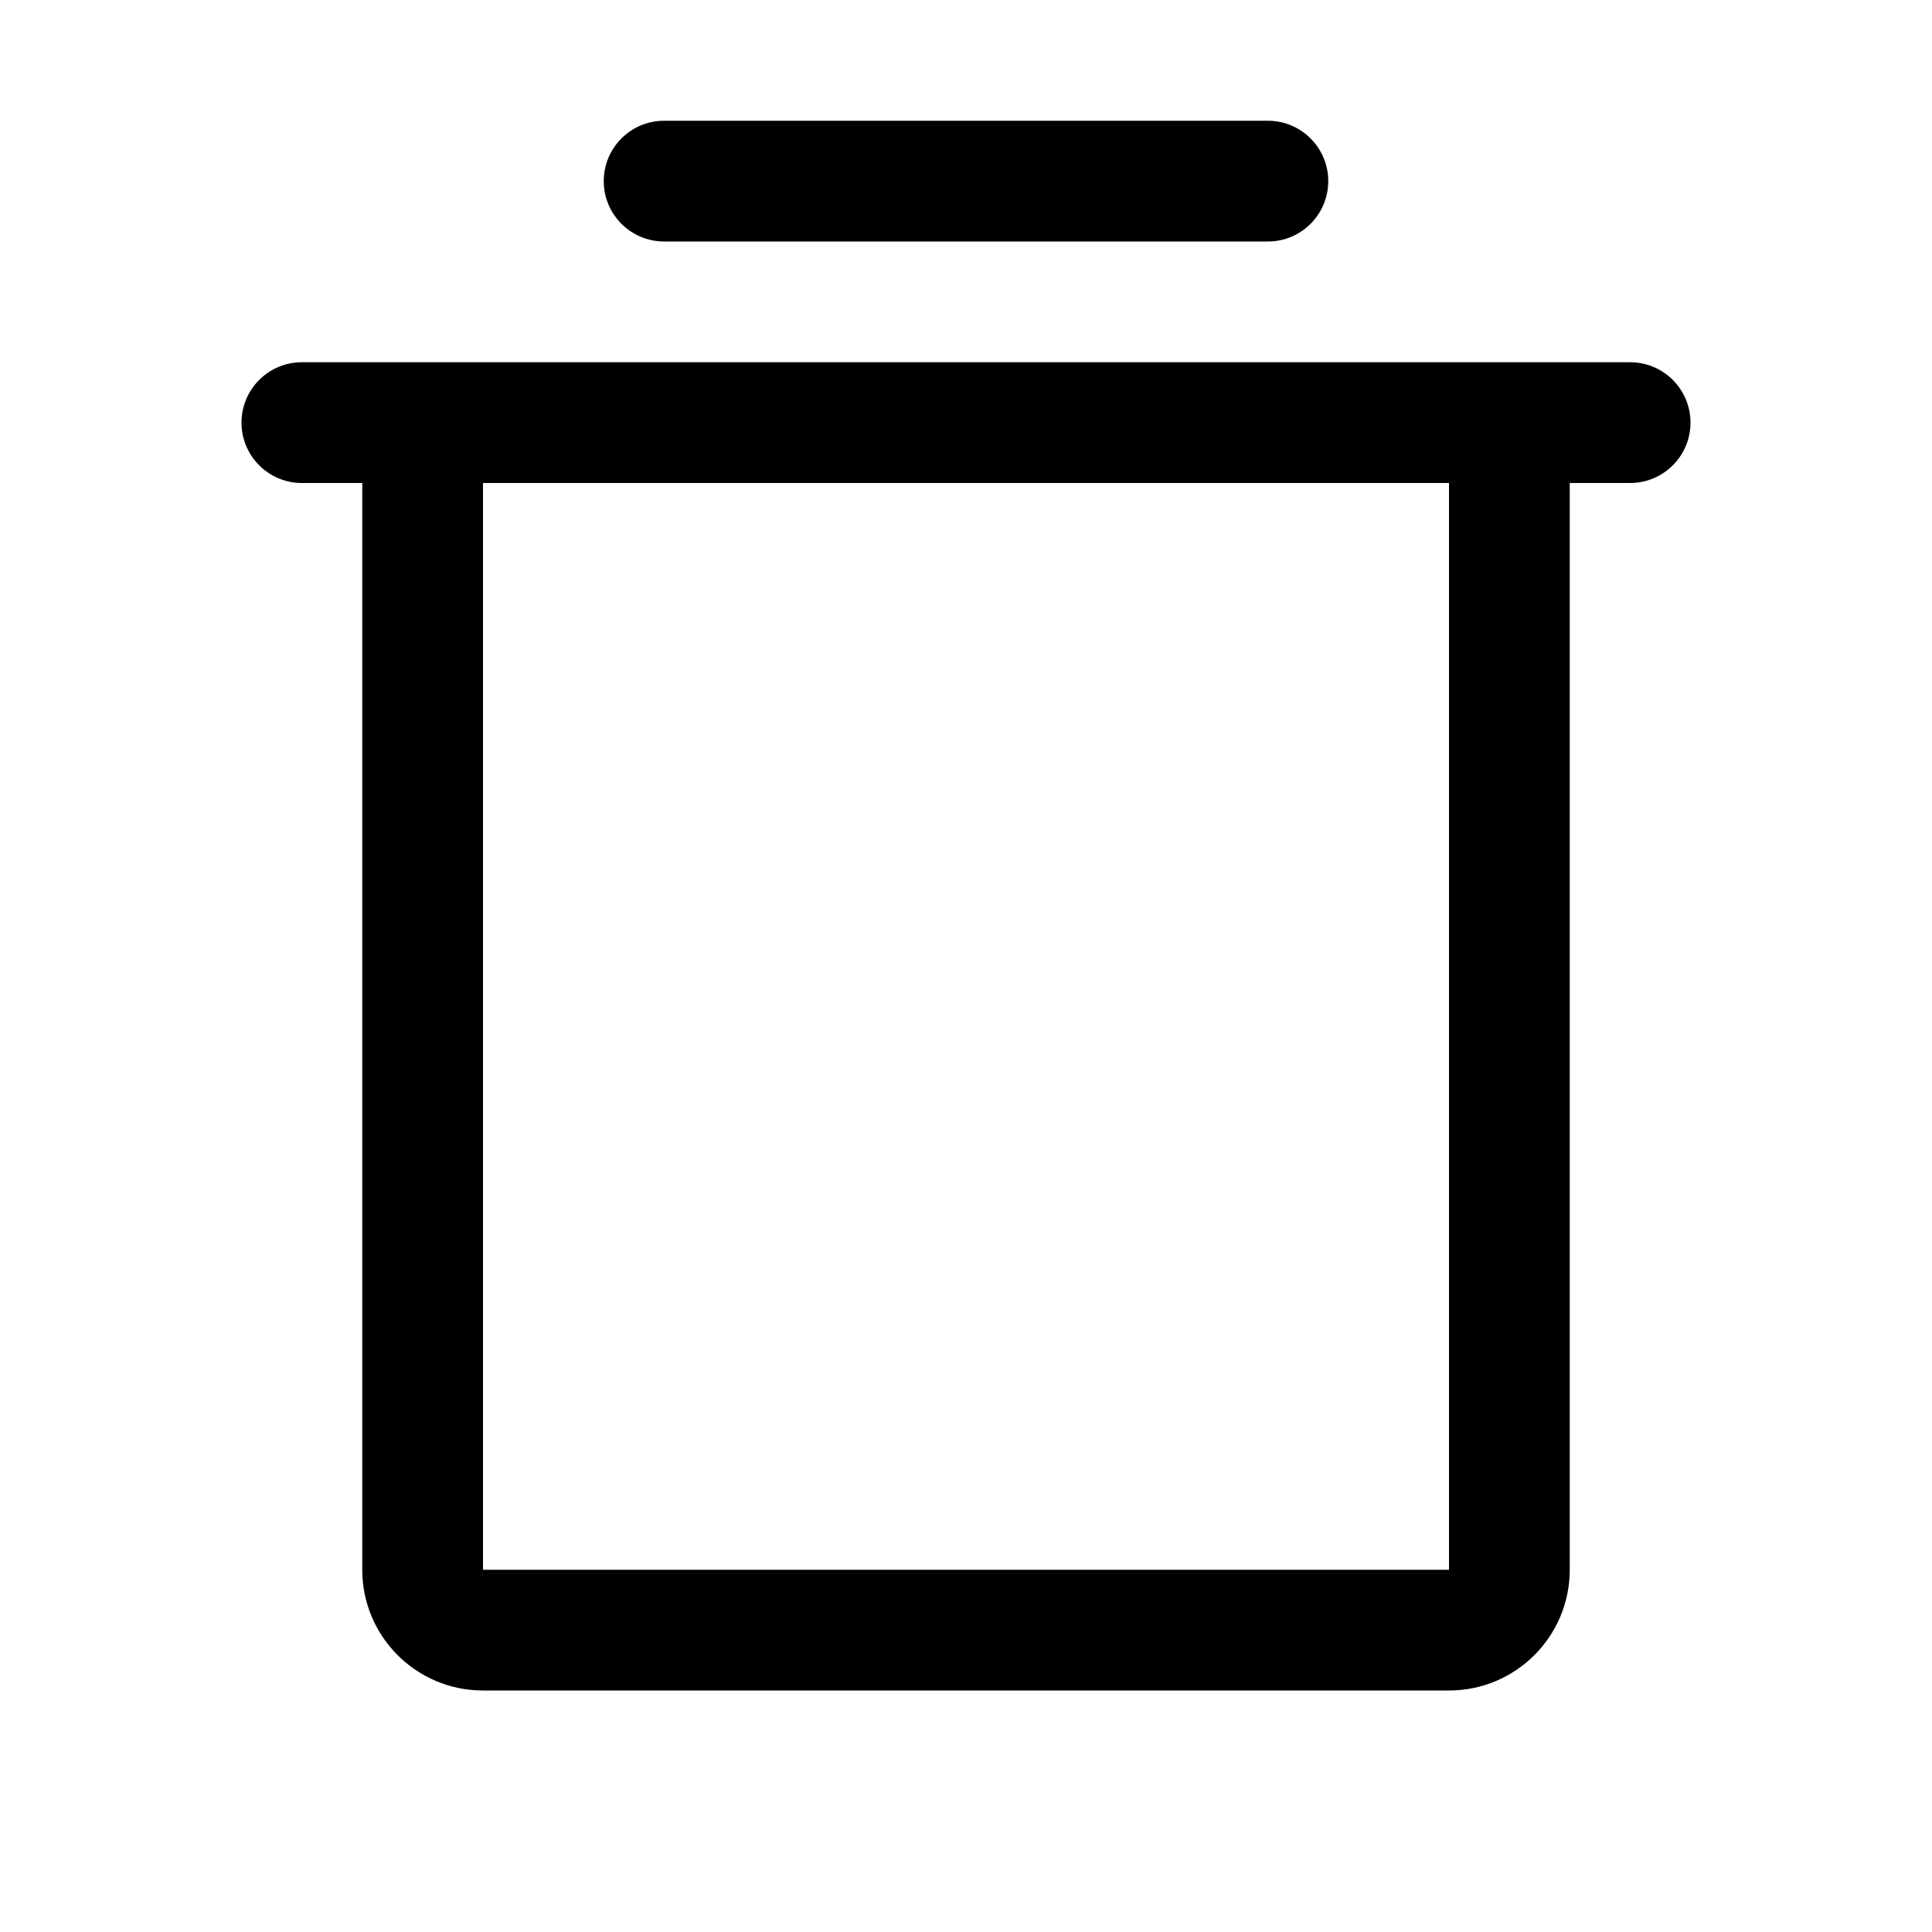
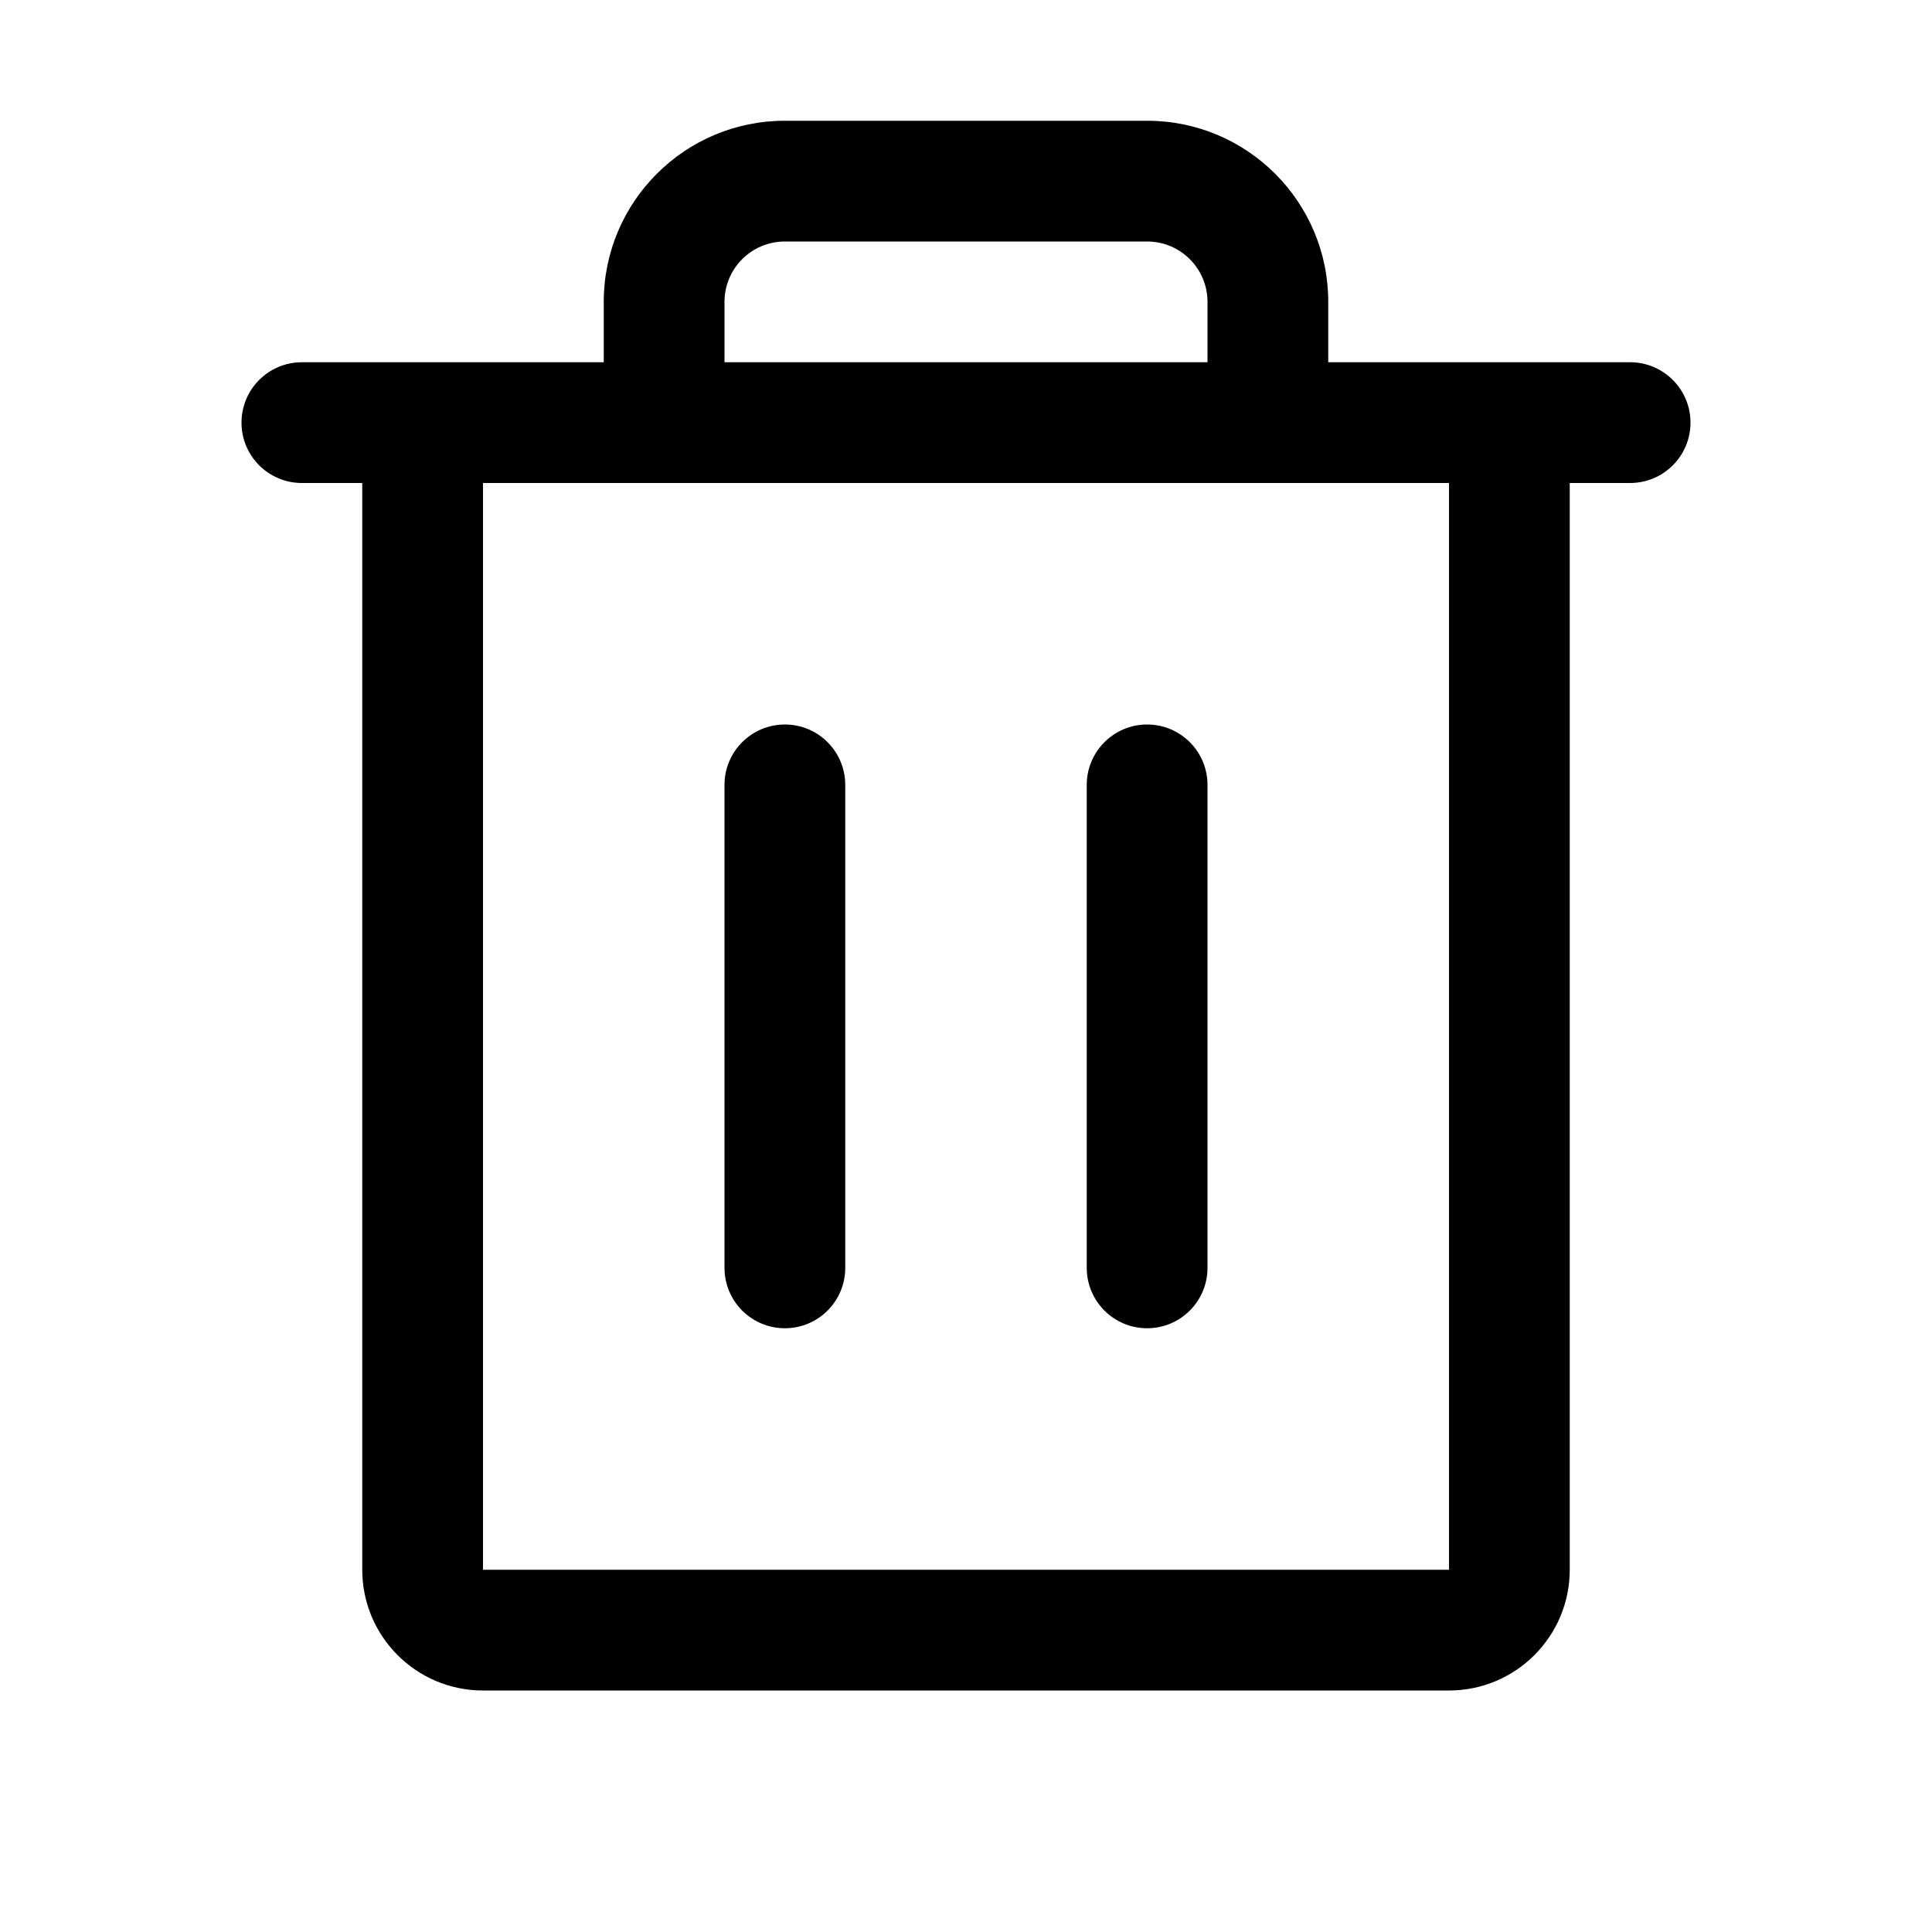
<svg xmlns="http://www.w3.org/2000/svg" viewBox="0 0 256 256">
-   <path d="M216,48H40a8,8,0,0,0,0,16h8V208a16,16,0,0,0,16,16H192a16,16,0,0,0,16-16V64h8a8,8,0,0,0,0-16ZM192,208H64V64H192ZM80,24a8,8,0,0,1,8-8h80a8,8,0,0,1,0,16H88A8,8,0,0,1,80,24Z" />
+   <path d="M216,48H176V40a24,24,0,0,0-24-24H104A24,24,0,0,0,80,40v8H40a8,8,0,0,0,0,16h8V208a16,16,0,0,0,16,16H192a16,16,0,0,0,16-16V64h8a8,8,0,0,0,0-16ZM96,40a8,8,0,0,1,8-8h48a8,8,0,0,1,8,8v8H96Zm96,168H64V64H192ZM112,104v64a8,8,0,0,1-16,0V104a8,8,0,0,1,16,0Zm48,0v64a8,8,0,0,1-16,0V104a8,8,0,0,1,16,0Z" />
</svg>
